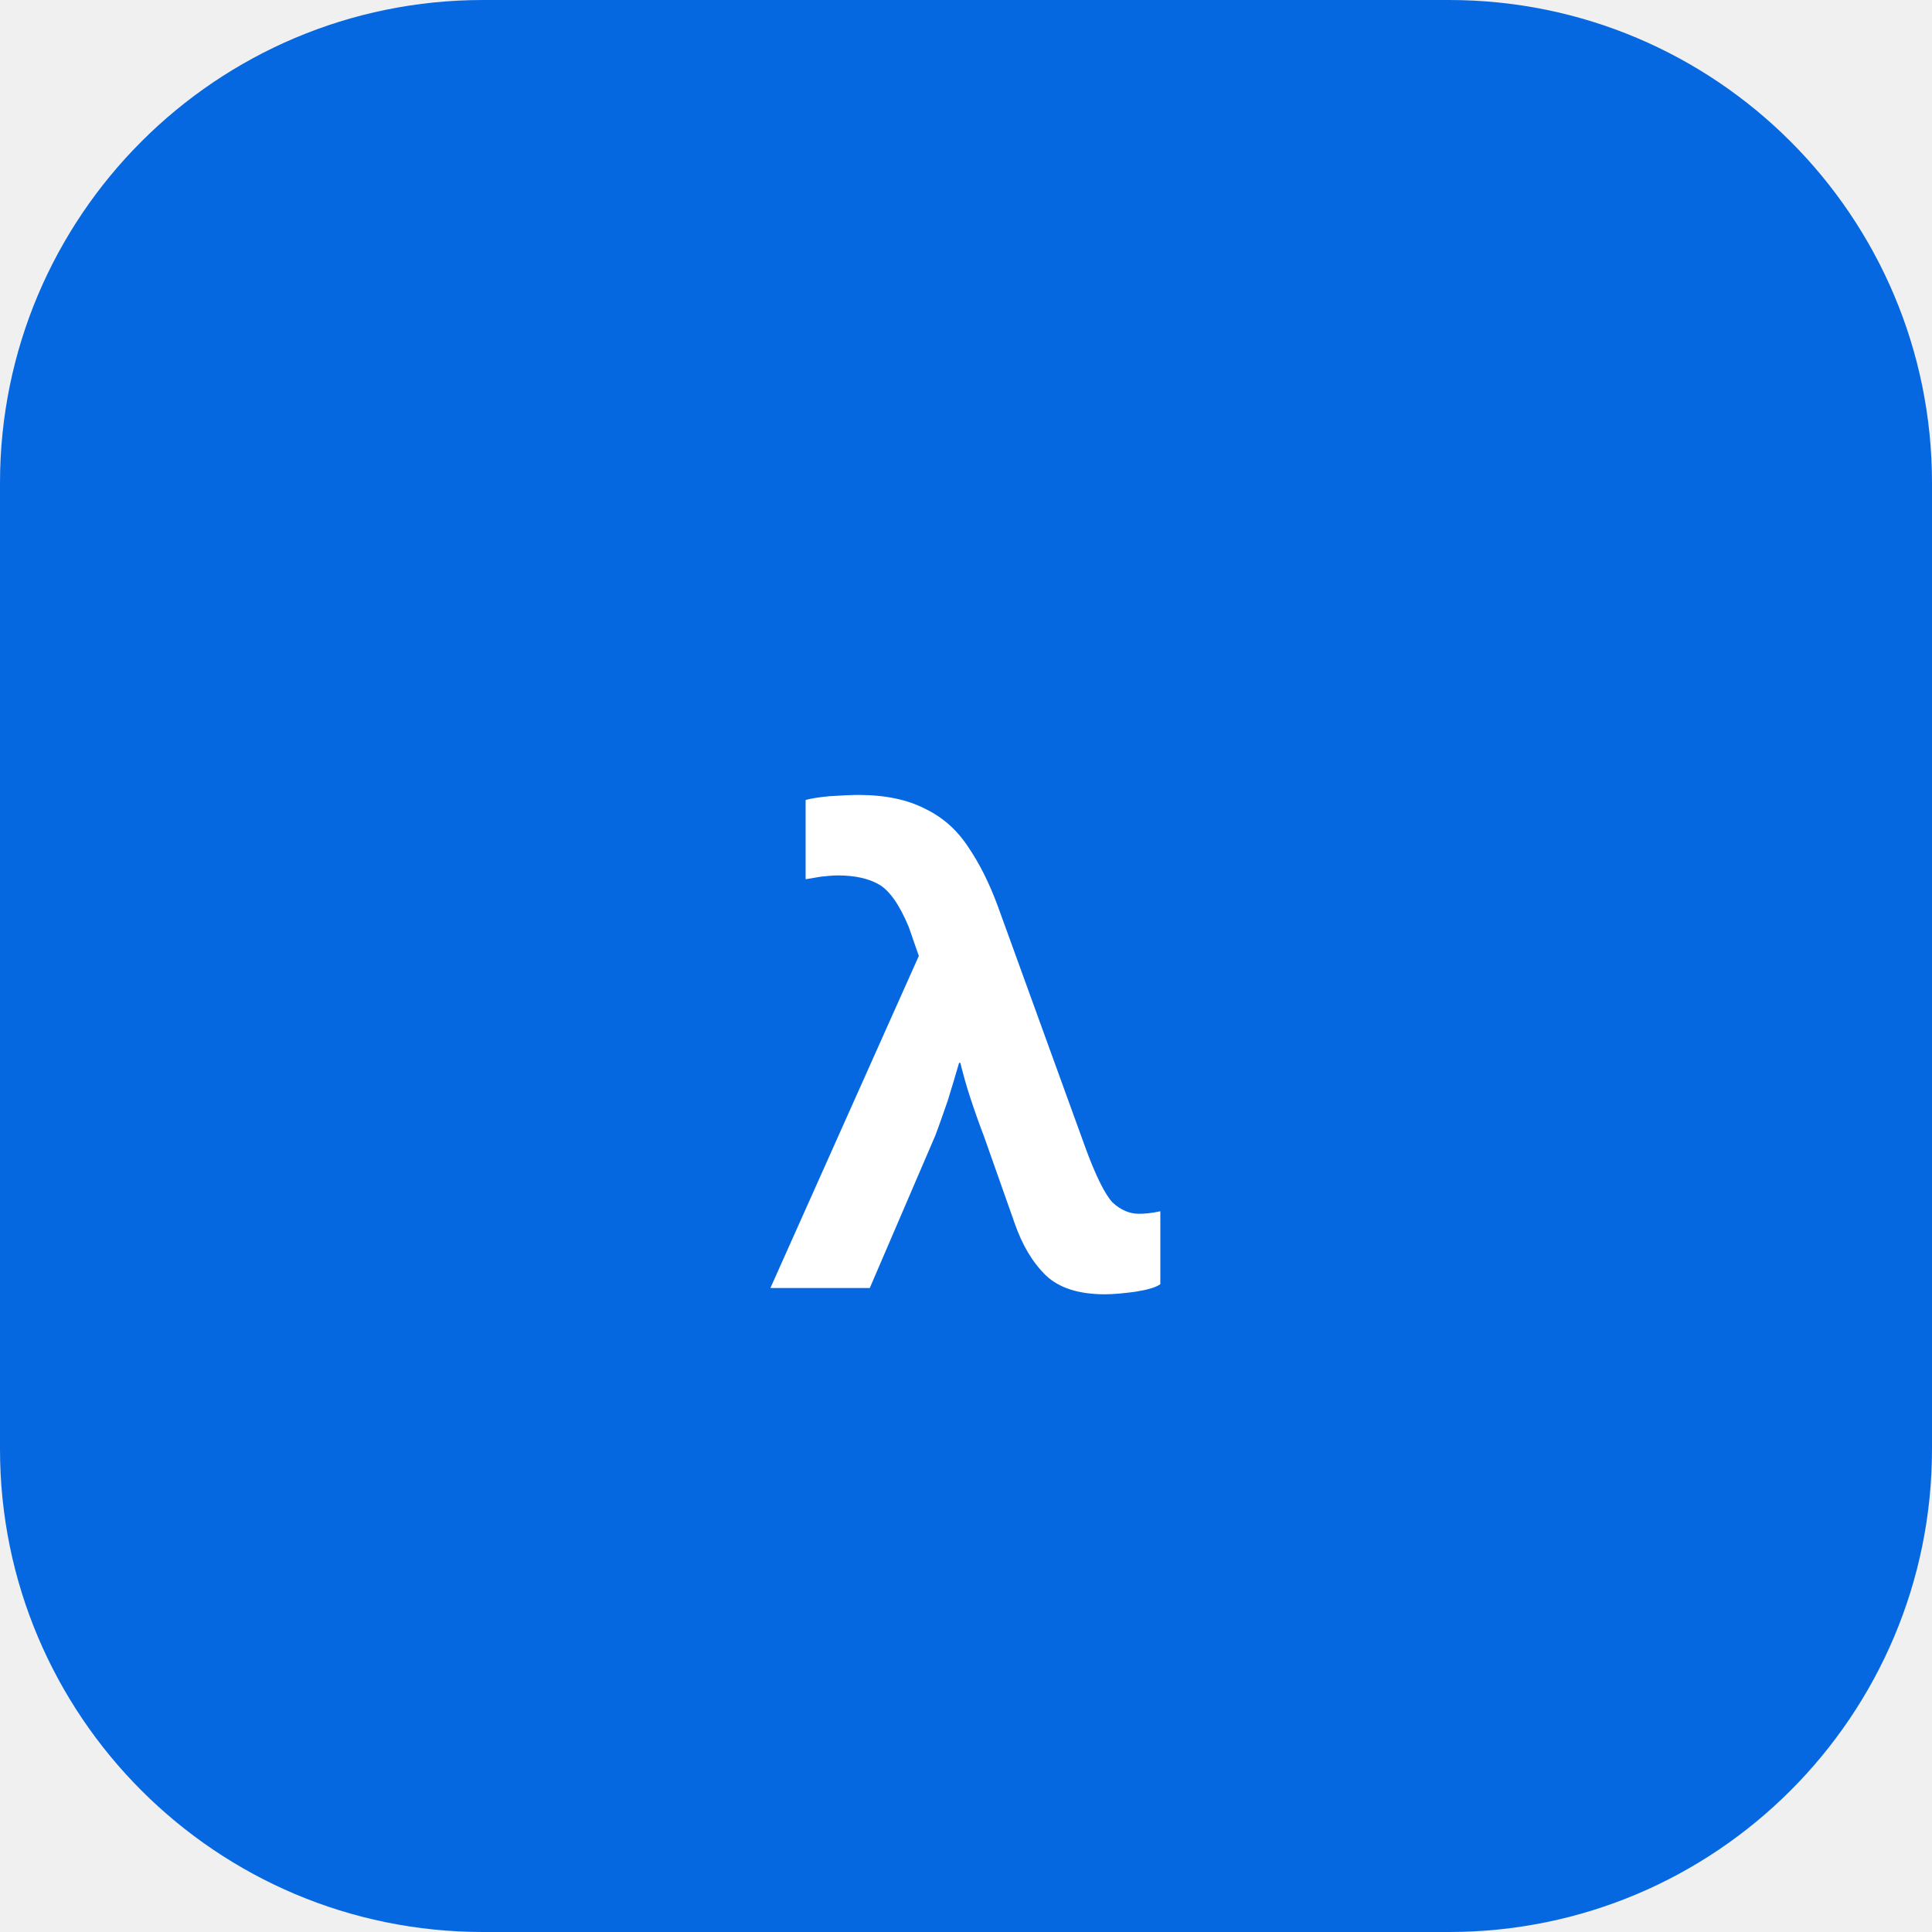
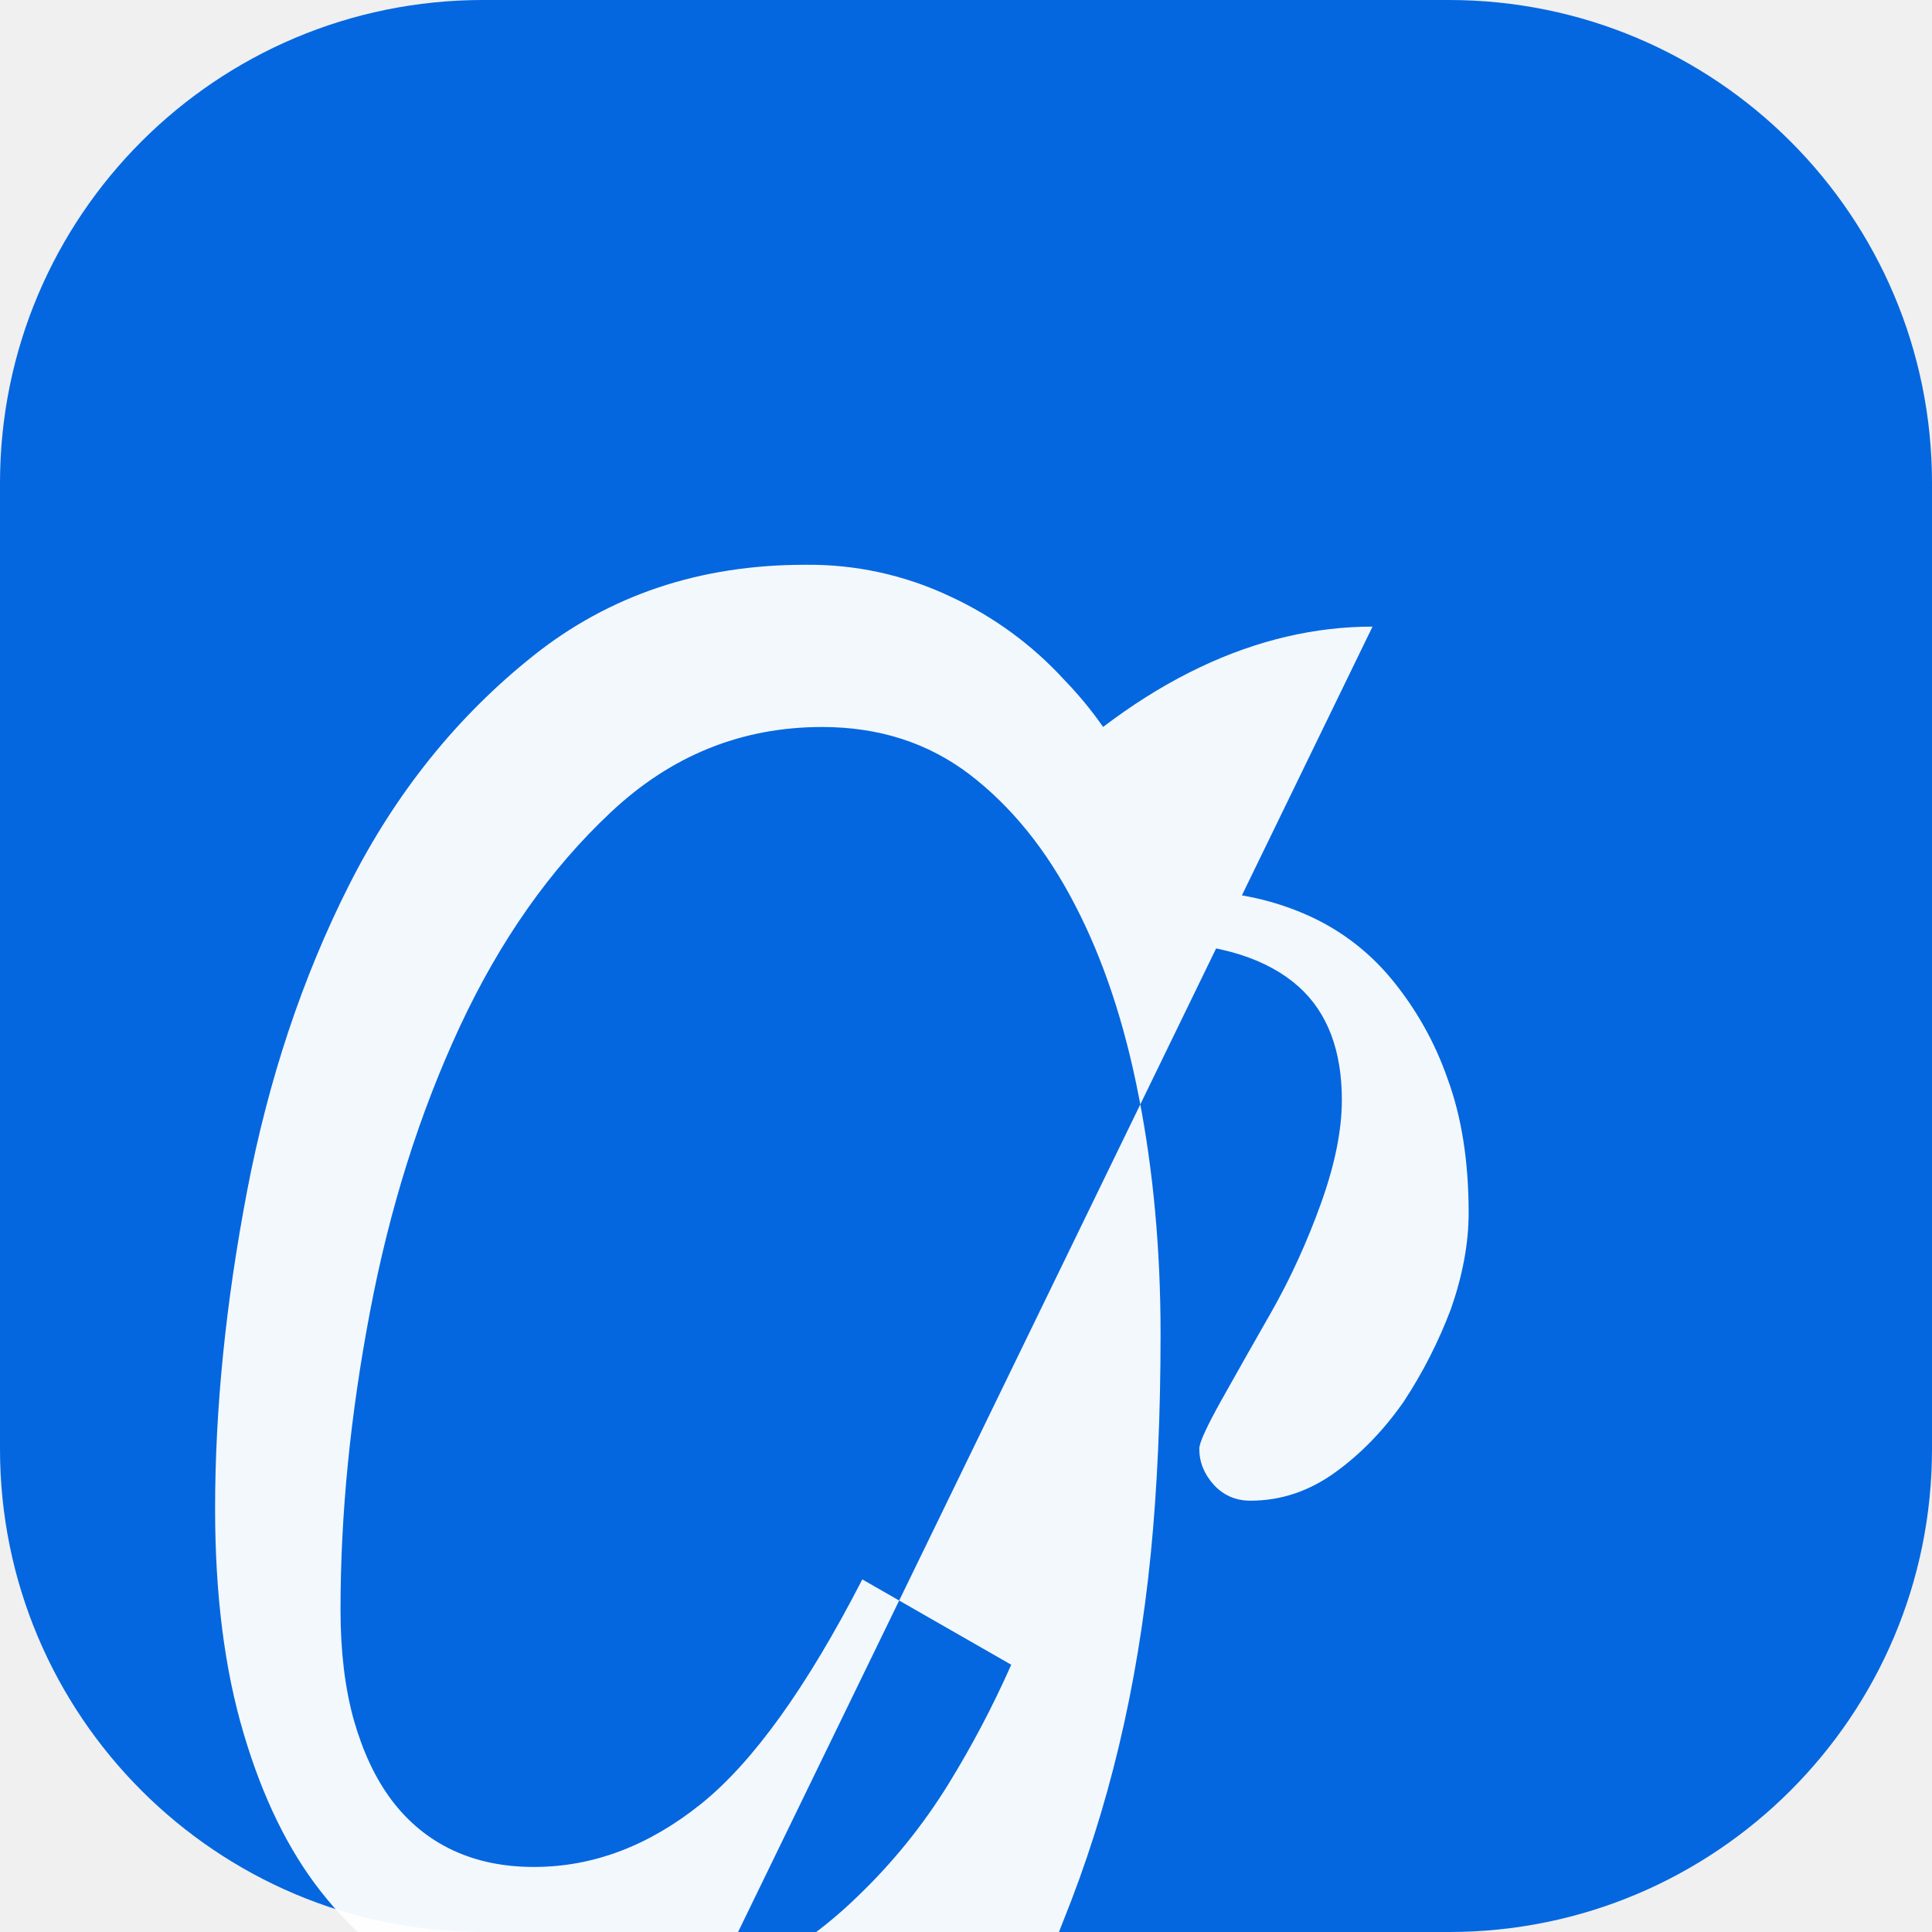
- <svg xmlns="http://www.w3.org/2000/svg" viewBox="0 0 24 24" role="img" aria-label="λ">
-   <rect width="24" height="24" rx="6" fill="#0668e1" />
-   <text x="12" y="16" text-anchor="middle" font-family="system-ui,sans-serif" font-size="8" font-weight="700" fill="#fff">λ</text>
+ <svg xmlns="http://www.w3.org/2000/svg" viewBox="0 0 24 24" role="img" aria-label="Meta">
+   <rect width="24" height="24" rx="6" fill="#0467DF" />
+   <path fill="#fff" d="M17.05 7.784c-1.412 0-2.872.654-4.288 2.075.236.331.45.69.66 1.04.165.275.32.561.475.85a8.726 8.726 0 0 1 .43-.04c.831 0 1.432.212 1.808.55.355.32.534.79.534 1.404 0 .378-.087.806-.26 1.288-.174.482-.379.93-.613 1.342-.236.413-.443.78-.625 1.104-.18.324-.273.524-.273.6 0 .165.06.314.18.448.12.13.272.197.456.197.378 0 .73-.118 1.054-.353.324-.234.605-.527.85-.878a5.86 5.86 0 0 0 .586-1.151c.144-.413.22-.81.22-1.193 0-.638-.087-1.193-.262-1.667a4.005 4.005 0 0 0-.704-1.247 2.847 2.847 0 0 0-1.084-.805 3.413 3.413 0 0 0-1.376-.273 4.69 4.69 0 0 0-.213.005 5.36 5.36 0 0 0-.21.013 3.765 3.765 0 0 0-.32-1.43 4.71 4.71 0 0 0-.85-1.213 4.45 4.45 0 0 0-1.42-1.04 4.094 4.094 0 0 0-1.808-.394c-1.305 0-2.43.378-3.376 1.133-.948.756-1.71 1.706-2.288 2.852-.578 1.146-1 2.413-1.265 3.802-.265 1.39-.396 2.703-.396 3.94 0 1.067.118 1.998.355 2.792.235.795.555 1.448.957 1.96.4.51.866.895 1.394 1.151.527.258 1.075.387 1.643.387.83 0 1.535-.14 2.116-.42.578-.281 1.083-.633 1.515-1.054a7.08 7.08 0 0 0 1.13-1.397 12.41 12.41 0 0 0 .78-1.482l-1.85-1.06c-.69 1.34-1.357 2.27-2.005 2.79-.65.521-1.34.782-2.075.782-.378 0-.715-.07-1.012-.21-.297-.14-.547-.346-.752-.616-.205-.272-.36-.605-.473-1-.11-.394-.165-.852-.165-1.37 0-1.18.121-2.413.366-3.7.244-1.288.616-2.467 1.115-3.54.498-1.07 1.123-1.96 1.876-2.665.75-.706 1.625-1.06 2.625-1.06.71 0 1.32.198 1.835.591.514.394.95.93 1.302 1.61.354.677.62 1.475.798 2.392.18.918.27 1.9.27 2.95 0 .99-.04 1.9-.122 2.732-.083.83-.214 1.625-.395 2.382-.18.756-.412 1.482-.692 2.176a9.668 9.668 0 0 1-.985 1.91 5.348 5.348 0 0 1-1.32 1.385c-.495.347-1.05.518-1.665.518-.378 0-.69-.072-.94-.214-.25-.142-.43-.323-.547-.546Z" opacity=".95" />
</svg>
